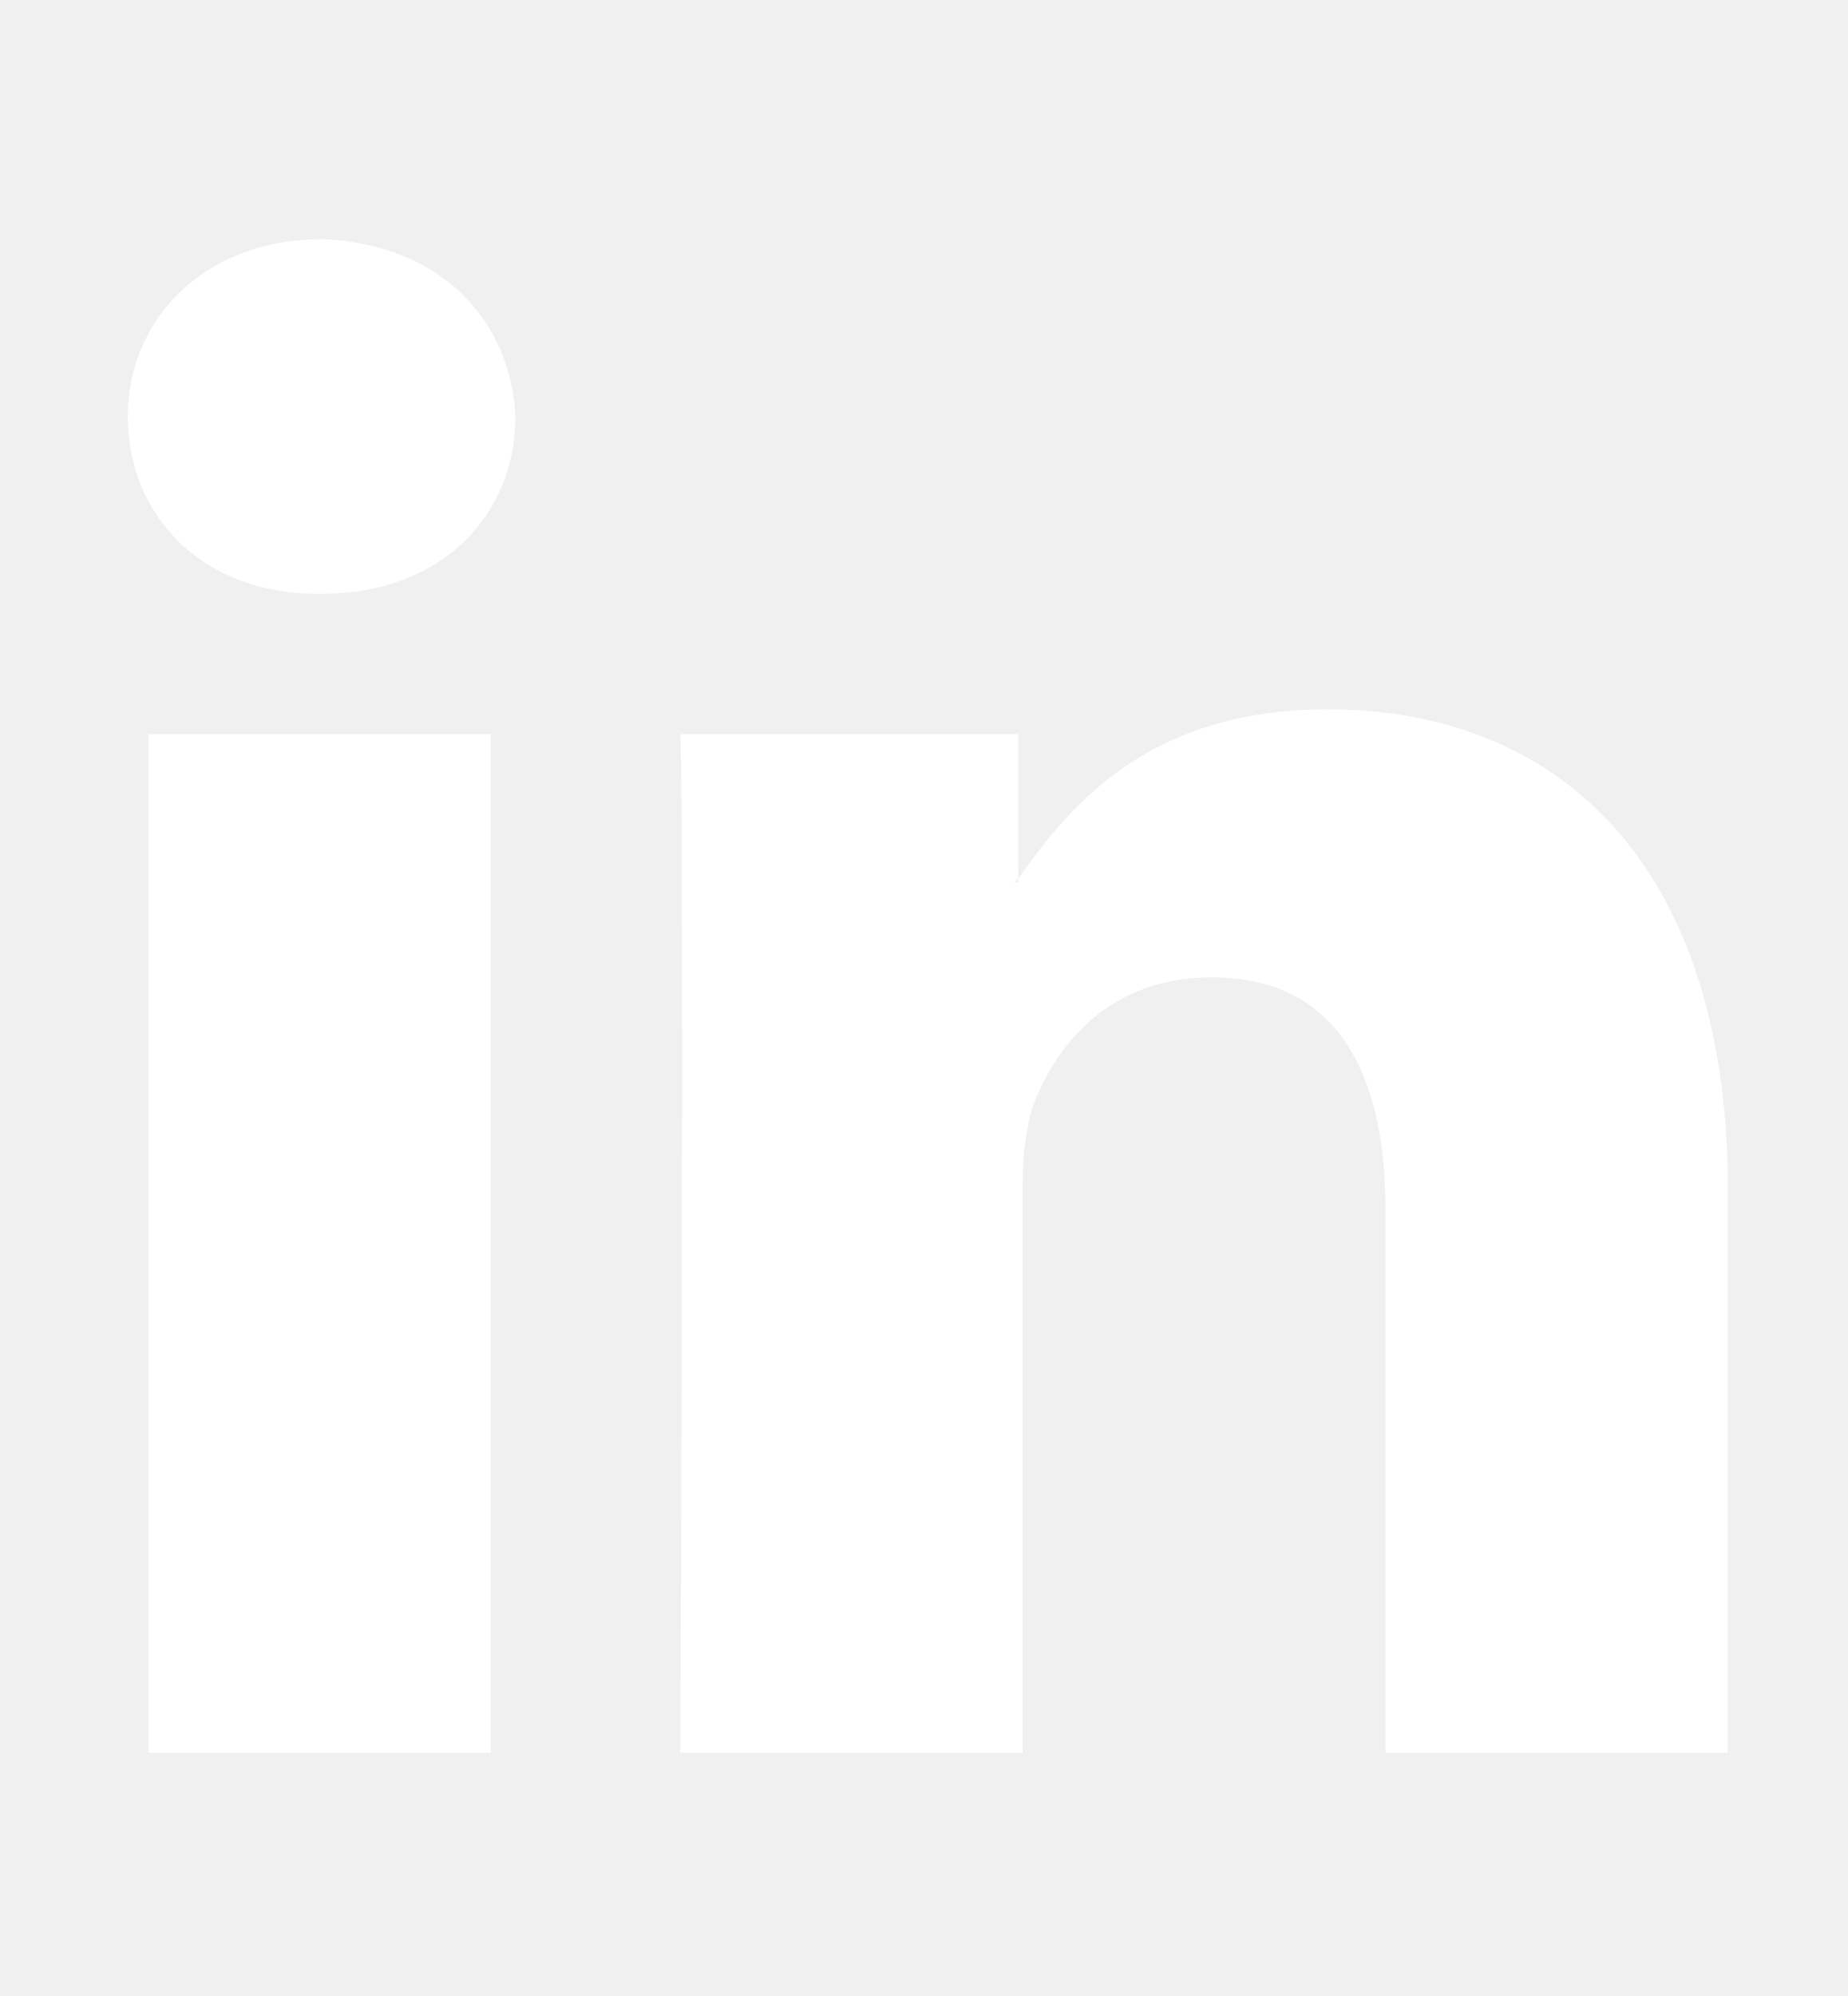
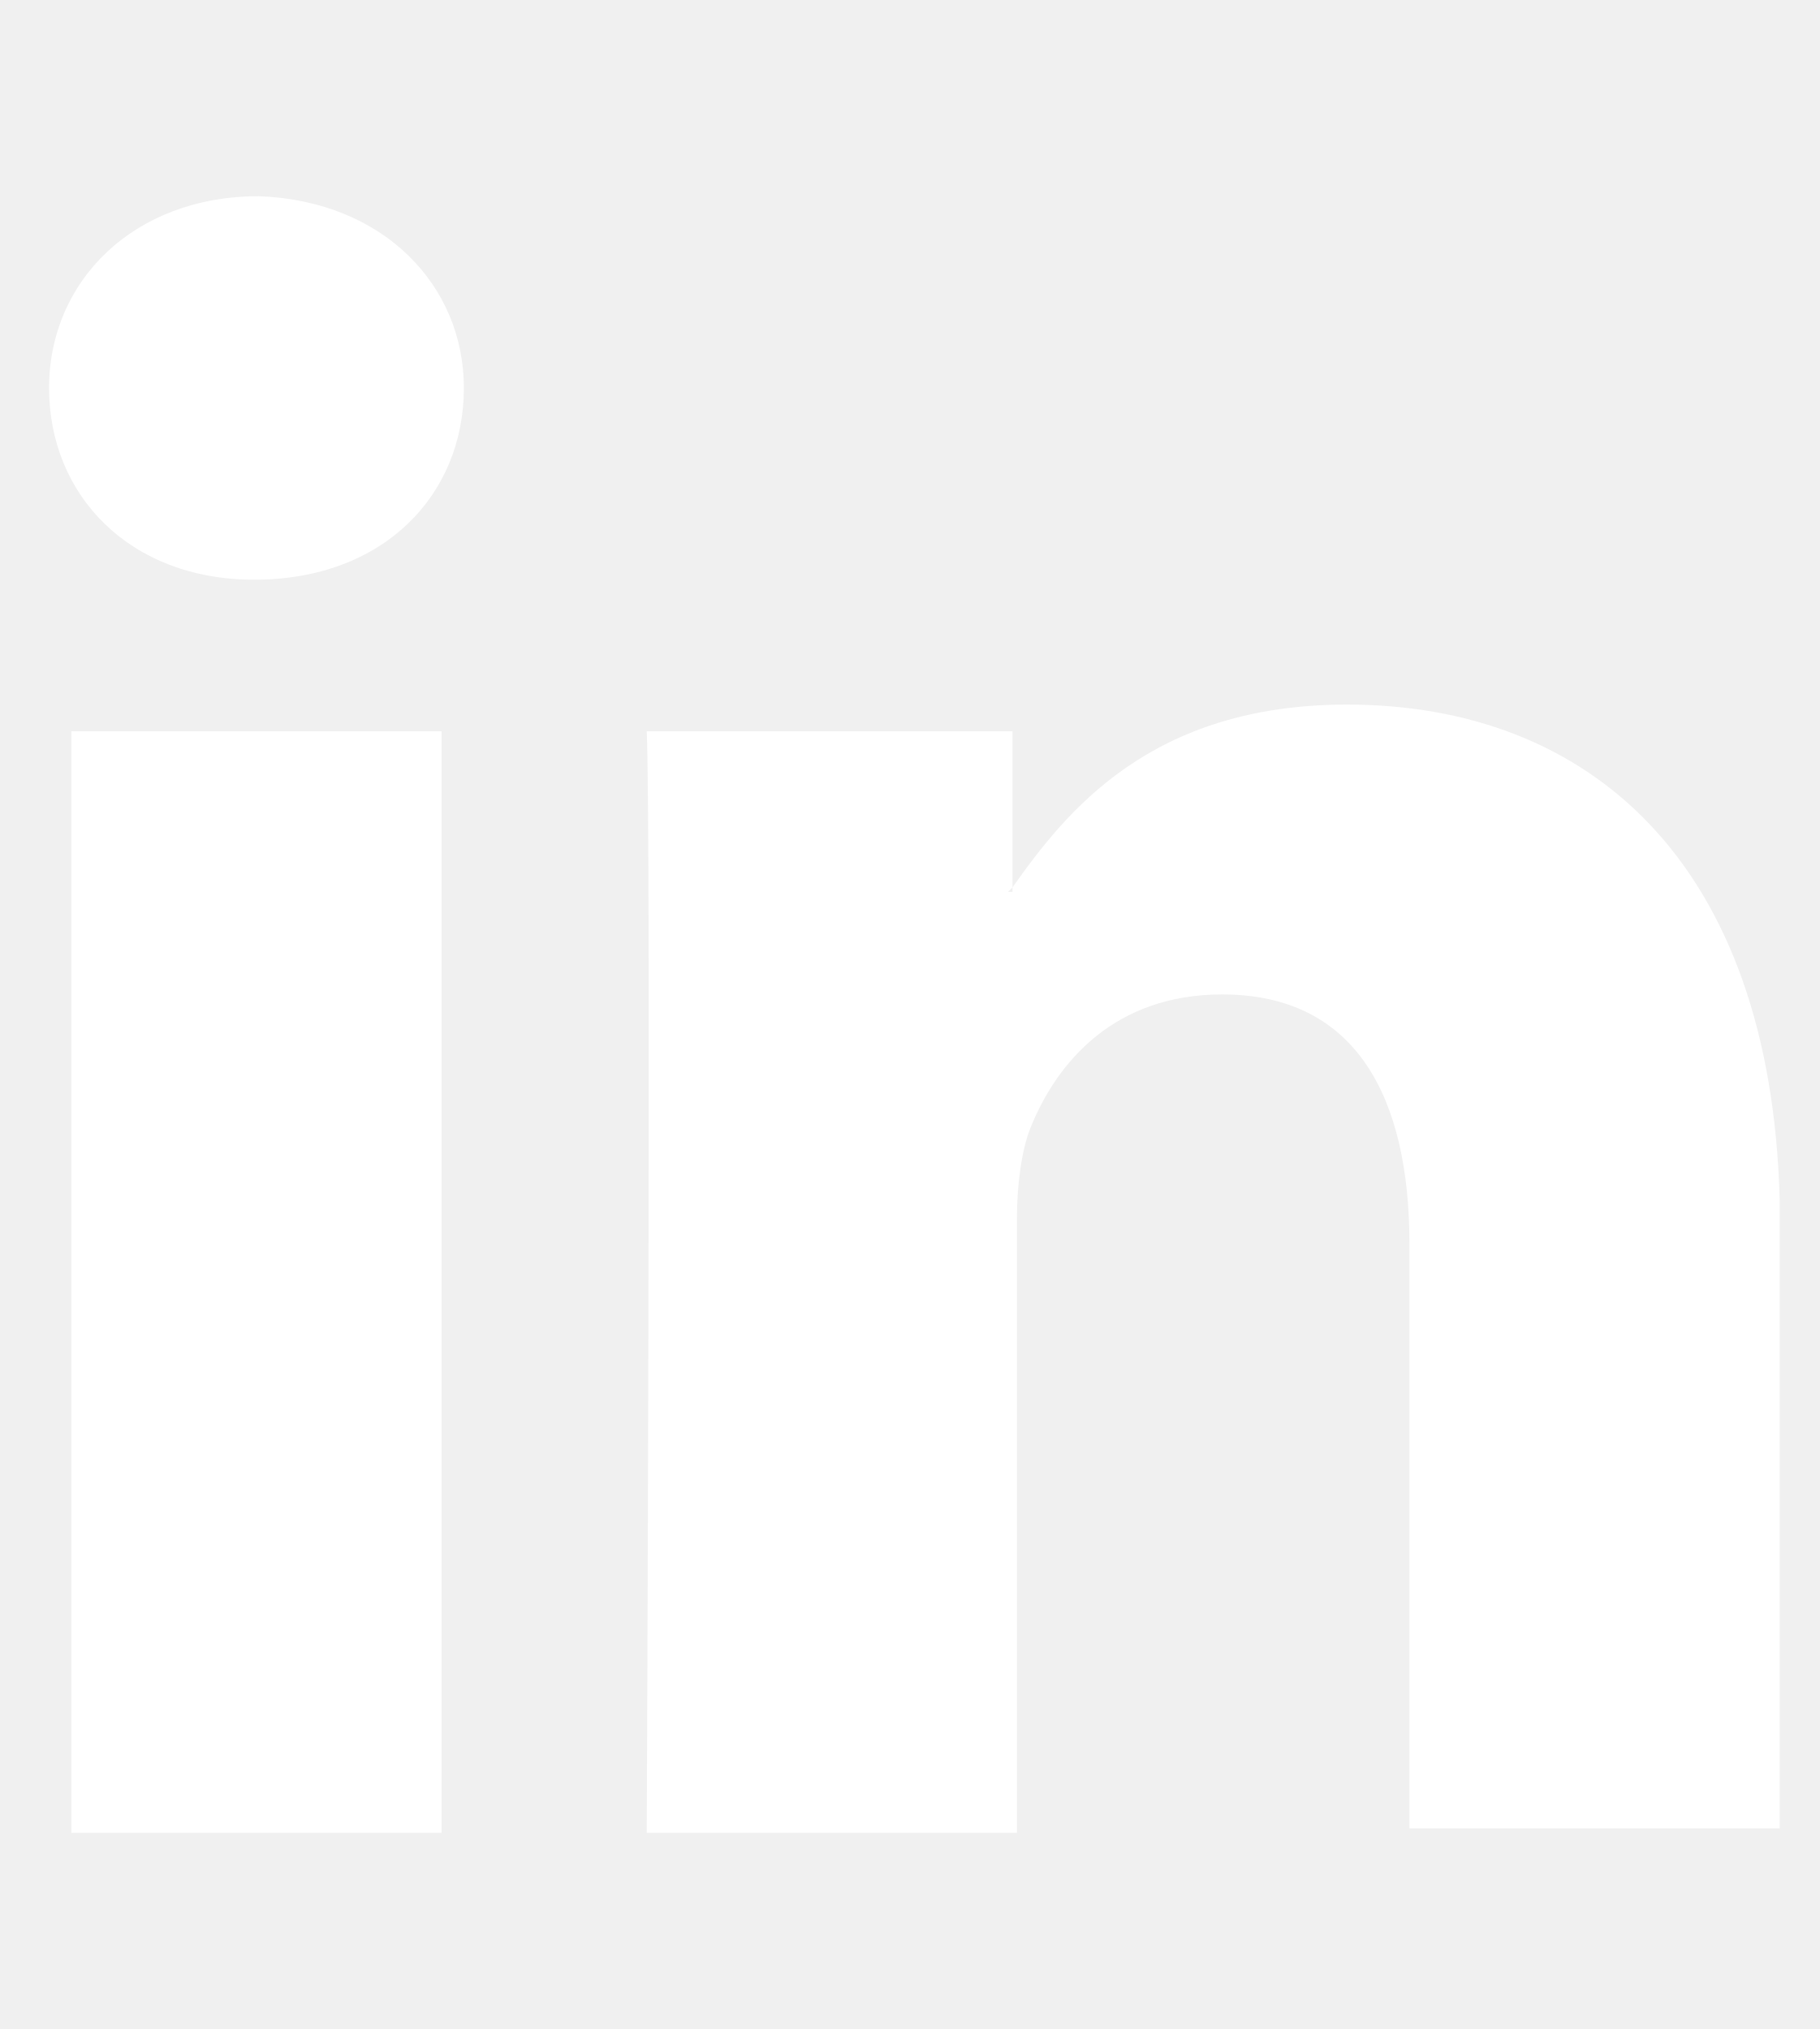
- <svg xmlns="http://www.w3.org/2000/svg" version="1.1" id="svg3003" x="0px" y="0px" viewBox="0 0 44.8 48.4" style="enable-background:new 0 0 44.8 48.4;" xml:space="preserve">
+ <svg xmlns="http://www.w3.org/2000/svg" version="1.1" id="svg3003" x="0px" y="0px" viewBox="0 0 40.8 45.5" style="enable-background:new 0 0 40.8 45.5;" xml:space="preserve">
  <style type="text/css">
	.st0{fill:#FFFFFF;}
</style>
  <g>
-     <path class="st0" d="M12.5,10.1c0,2.4-1.8,4.3-4.7,4.3H7.7c-2.8,0-4.6-1.9-4.6-4.3c0-2.4,1.9-4.3,4.7-4.3   C10.7,5.9,12.4,7.8,12.5,10.1z M3.6,42.5h8.3V17.8H3.6V42.5z M32.2,17.2c-4.4,0-6.3,2.4-7.5,4.1v0.1h-0.1l0.1-0.1v-3.5h-8.2   c0.1,2.3,0,24.7,0,24.7h8.3V28.7c0-0.7,0.1-1.5,0.3-2c0.6-1.5,1.9-3,4.3-3c3,0,4.2,2.3,4.2,5.6v13.2h8.3V28.3   C41.7,20.7,37.6,17.2,32.2,17.2z" />
+     <path class="st0" d="M10.4,8.7c0,2.4-1.8,4.3-4.7,4.3H5.7c-2.8,0-4.6-1.9-4.6-4.3c0-2.4,1.9-4.3,4.7-4.3C8.6,4.5,10.4,6.4,10.4,8.7   z M1.6,41.1h8.3V16.4H1.6V41.1z M30.2,15.8c-4.4,0-6.3,2.4-7.5,4.1V20h-0.1l0.1-0.1v-3.5h-8.2c0.1,2.3,0,24.7,0,24.7h8.3V27.3   c0-0.7,0.1-1.5,0.3-2c0.6-1.5,1.9-3,4.3-3c3,0,4.2,2.3,4.2,5.6V41h8.3V26.9C39.7,19.3,35.6,15.8,30.2,15.8z" />
  </g>
</svg>
